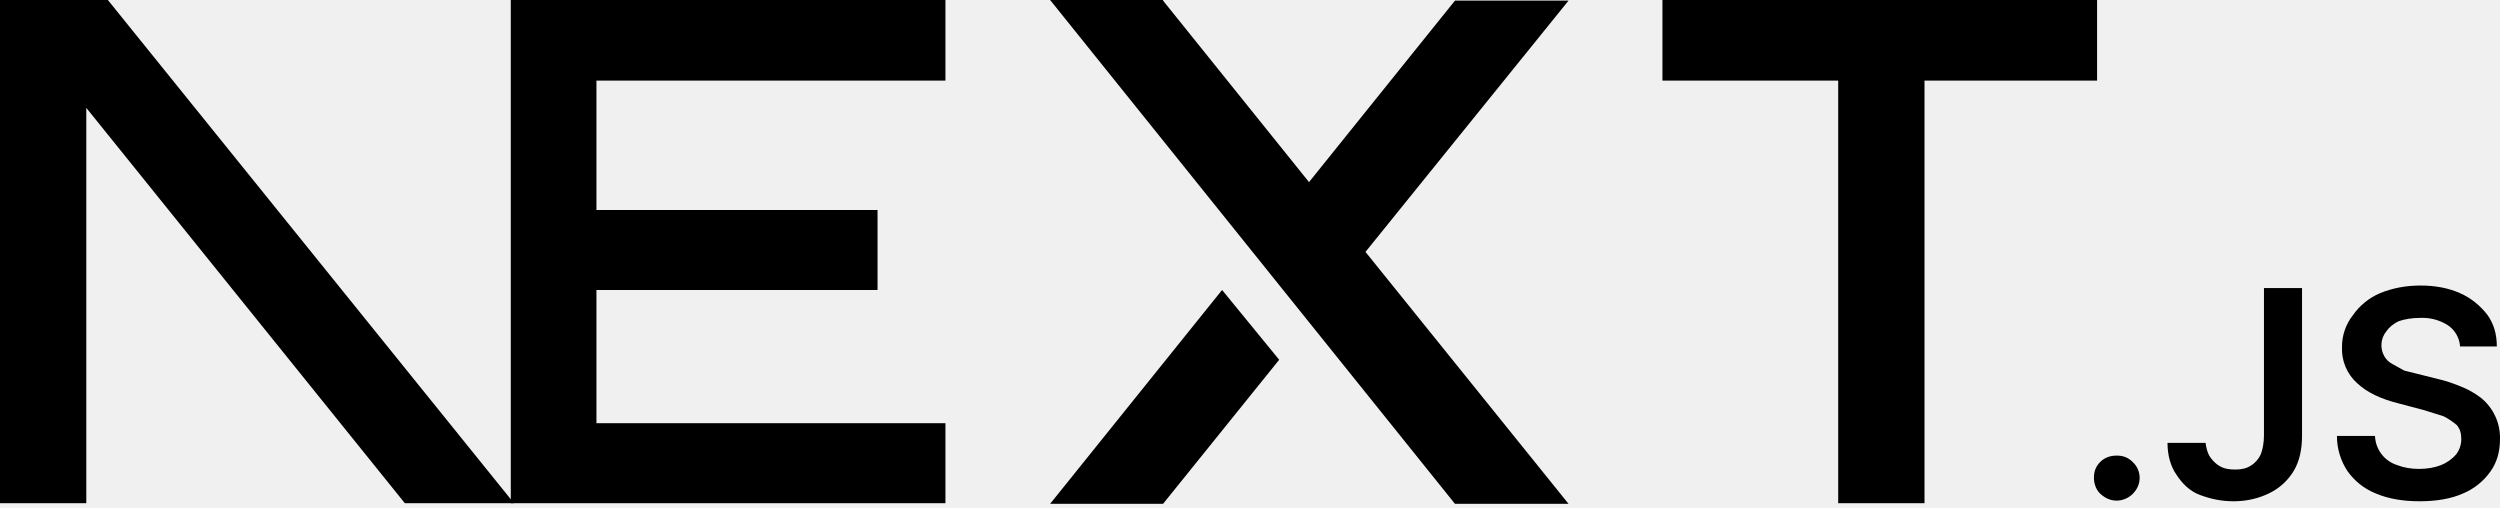
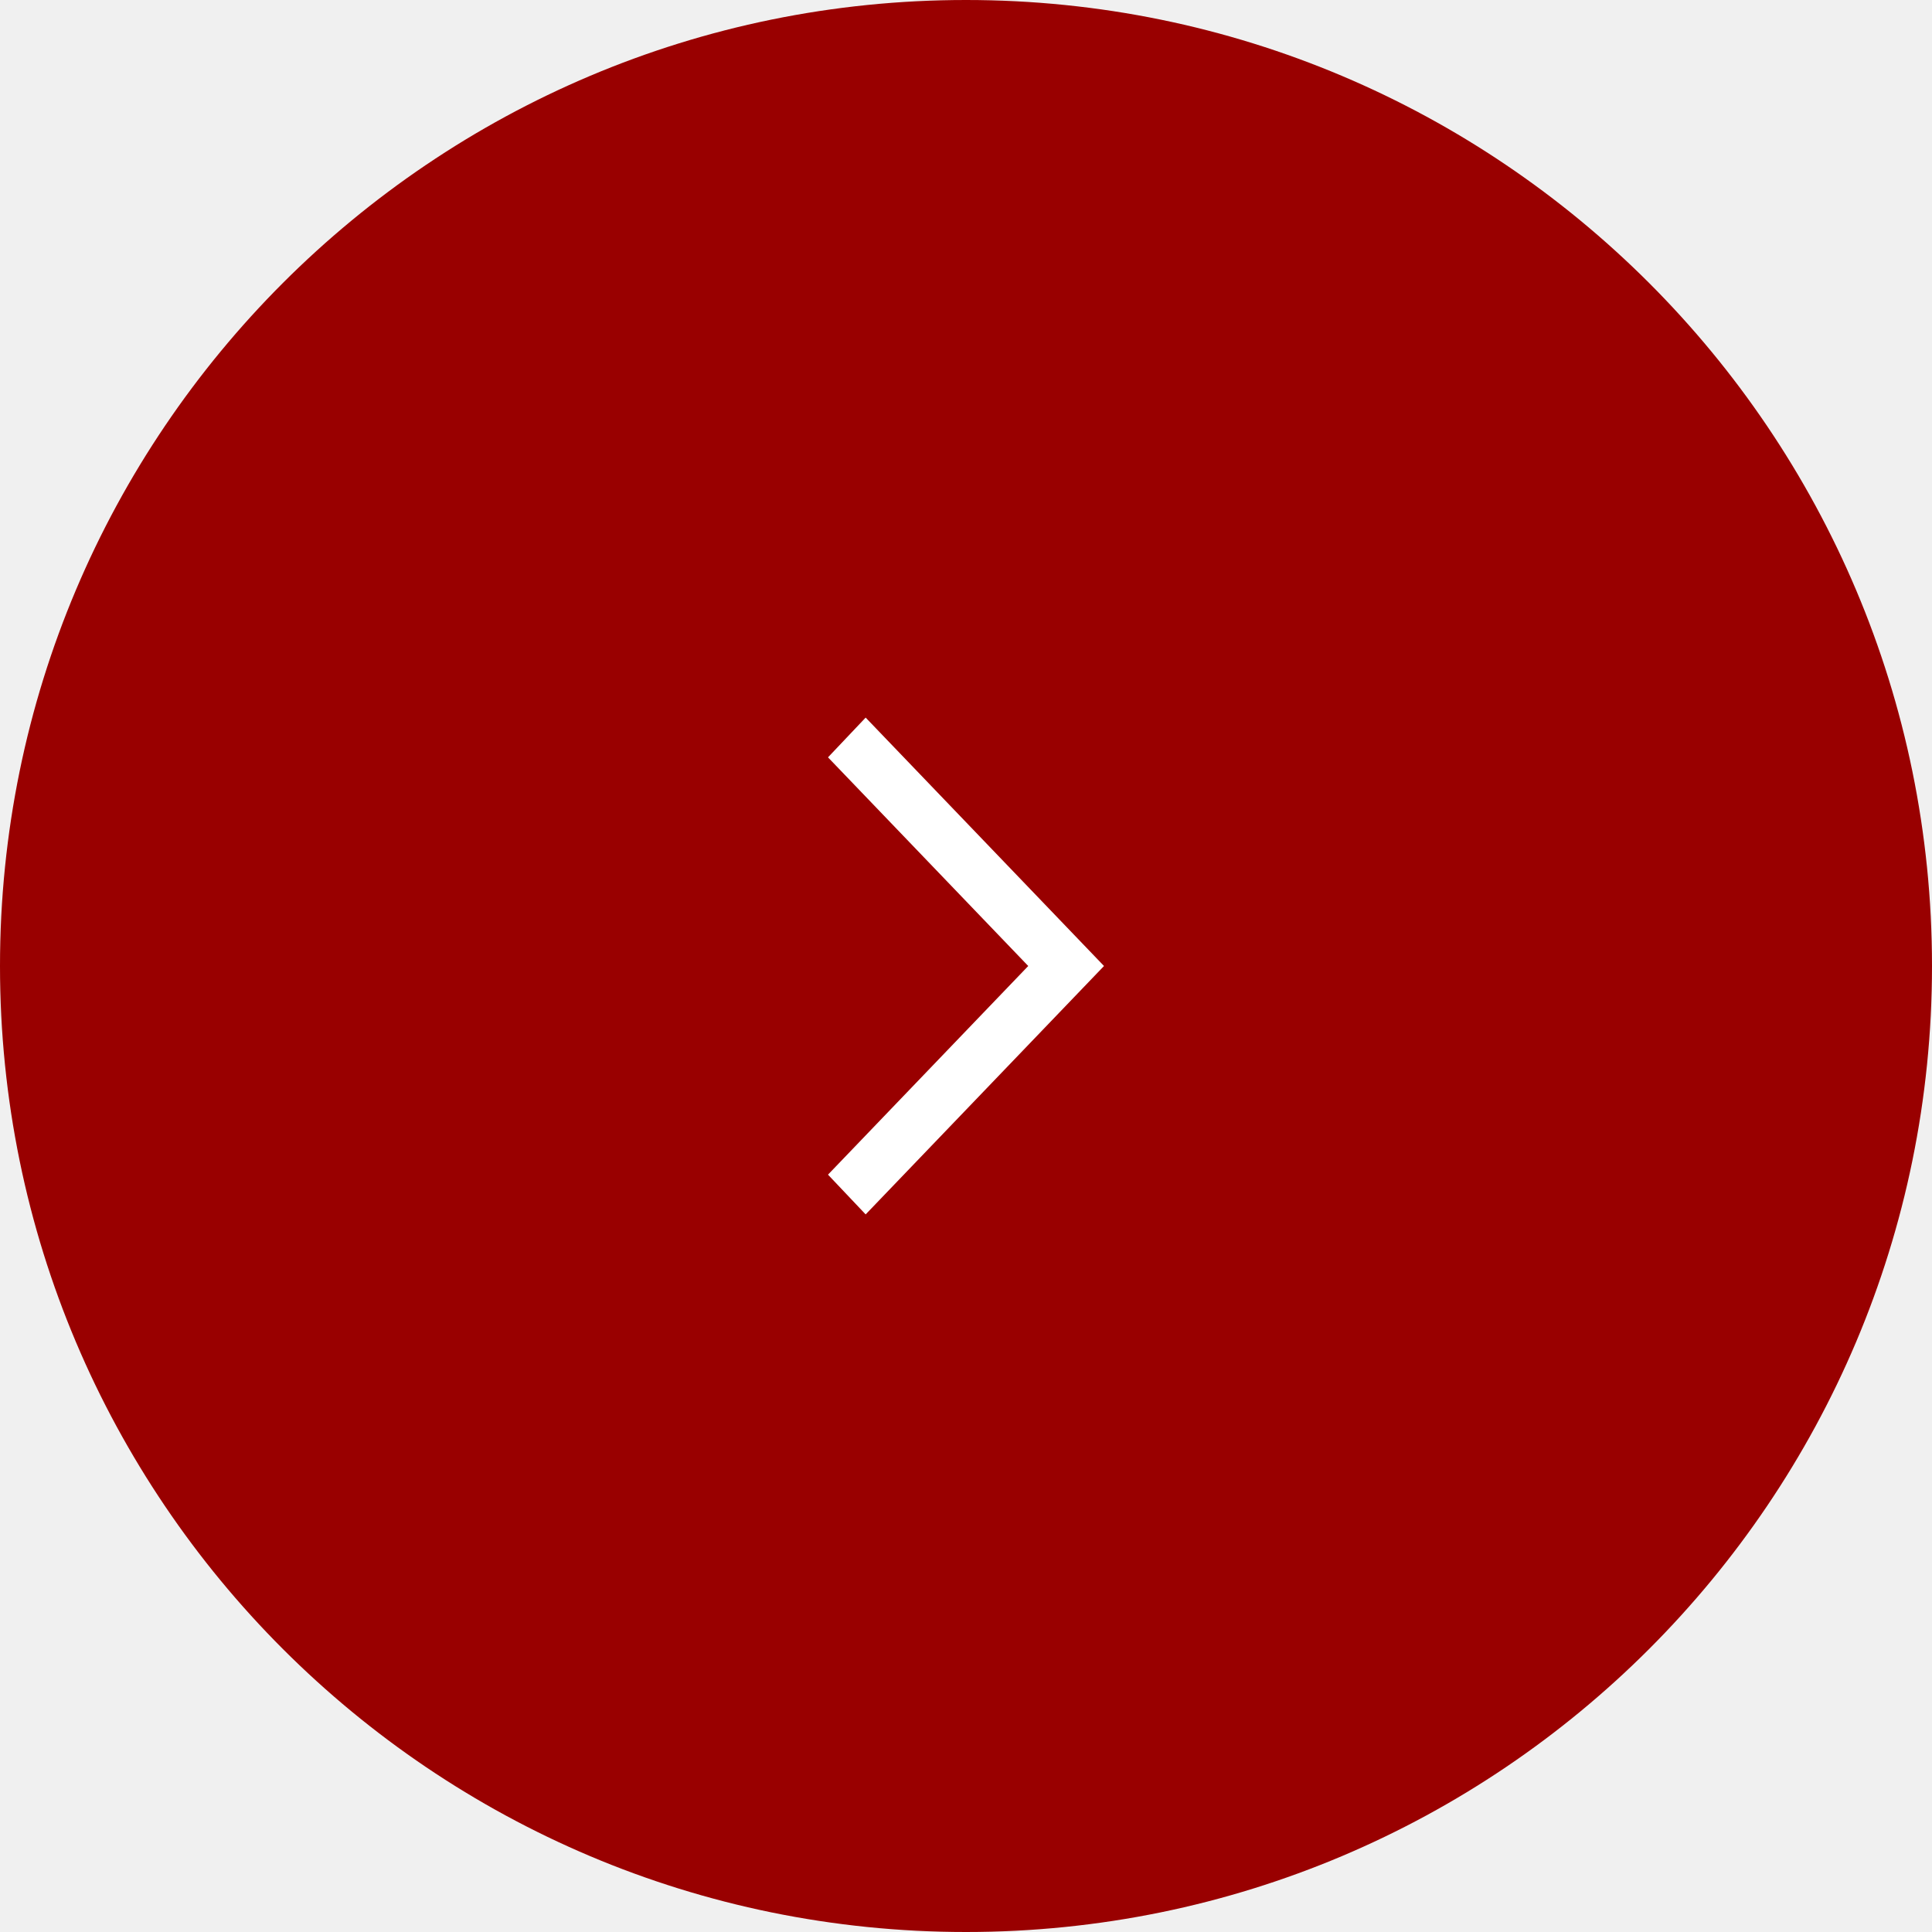
- <svg xmlns="http://www.w3.org/2000/svg" fill="none" viewBox="0 0 394 80">
-   <path fill="#000" d="M262 0h68.5v12.7h-27.2v66.6h-13.6V12.7H262V0ZM149 0v12.7H94v20.4h44.3v12.6H94v21h55v12.6H80.5V0h68.7zm34.3 0h-17.8l63.8 79.4h17.9l-32-39.7 32-39.6h-17.9l-23 28.6-23-28.6zm18.3 56.7-9-11-27.1 33.7h17.8l18.3-22.7z" />
-   <path fill="#000" d="M81 79.3 17 0H0v79.3h13.6V17l50.2 62.3H81Zm252.6-.4c-1 0-1.8-.4-2.5-1s-1.1-1.6-1.1-2.6.3-1.8 1-2.5 1.6-1 2.6-1 1.8.3 2.5 1a3.4 3.4 0 0 1 .6 4.3 3.7 3.7 0 0 1-3 1.8zm23.2-33.5h6v23.3c0 2.1-.4 4-1.3 5.5a9.1 9.1 0 0 1-3.8 3.5c-1.6.8-3.5 1.3-5.7 1.3-2 0-3.7-.4-5.3-1s-2.8-1.8-3.7-3.2c-.9-1.3-1.4-3-1.4-5h6c.1.8.3 1.6.7 2.2s1 1.2 1.6 1.5c.7.4 1.5.5 2.4.5 1 0 1.8-.2 2.4-.6a4 4 0 0 0 1.6-1.8c.3-.8.5-1.8.5-3V45.5zm30.9 9.1a4.4 4.4 0 0 0-2-3.3 7.5 7.5 0 0 0-4.3-1.1c-1.3 0-2.4.2-3.3.5-.9.4-1.6 1-2 1.6a3.5 3.5 0 0 0-.3 4c.3.5.7.9 1.3 1.2l1.8 1 2 .5 3.2.8c1.3.3 2.5.7 3.7 1.2a13 13 0 0 1 3.2 1.8 8.1 8.1 0 0 1 3 6.5c0 2-.5 3.7-1.5 5.1a10 10 0 0 1-4.4 3.5c-1.8.8-4.1 1.2-6.8 1.2-2.6 0-4.9-.4-6.8-1.2-2-.8-3.4-2-4.5-3.5a10 10 0 0 1-1.7-5.6h6a5 5 0 0 0 3.5 4.6c1 .4 2.2.6 3.4.6 1.3 0 2.5-.2 3.5-.6 1-.4 1.8-1 2.4-1.7a4 4 0 0 0 .8-2.4c0-.9-.2-1.6-.7-2.2a11 11 0 0 0-2.1-1.4l-3.2-1-3.8-1c-2.8-.7-5-1.7-6.6-3.2a7.2 7.2 0 0 1-2.4-5.7 8 8 0 0 1 1.7-5 10 10 0 0 1 4.3-3.5c2-.8 4-1.2 6.4-1.2 2.3 0 4.4.4 6.2 1.2 1.8.8 3.2 2 4.3 3.4 1 1.4 1.5 3 1.5 5h-5.8z" />
+ <svg xmlns="http://www.w3.org/2000/svg" width="70" height="70" viewBox="0 0 70 70" fill="none">
+   <rect width="70" height="70" rx="35" fill="#990000" />
+   <path d="M31.364 44L30 42.56L37.255 35L30 27.44L31.364 26L40 35L31.364 44Z" fill="white" />
</svg>
